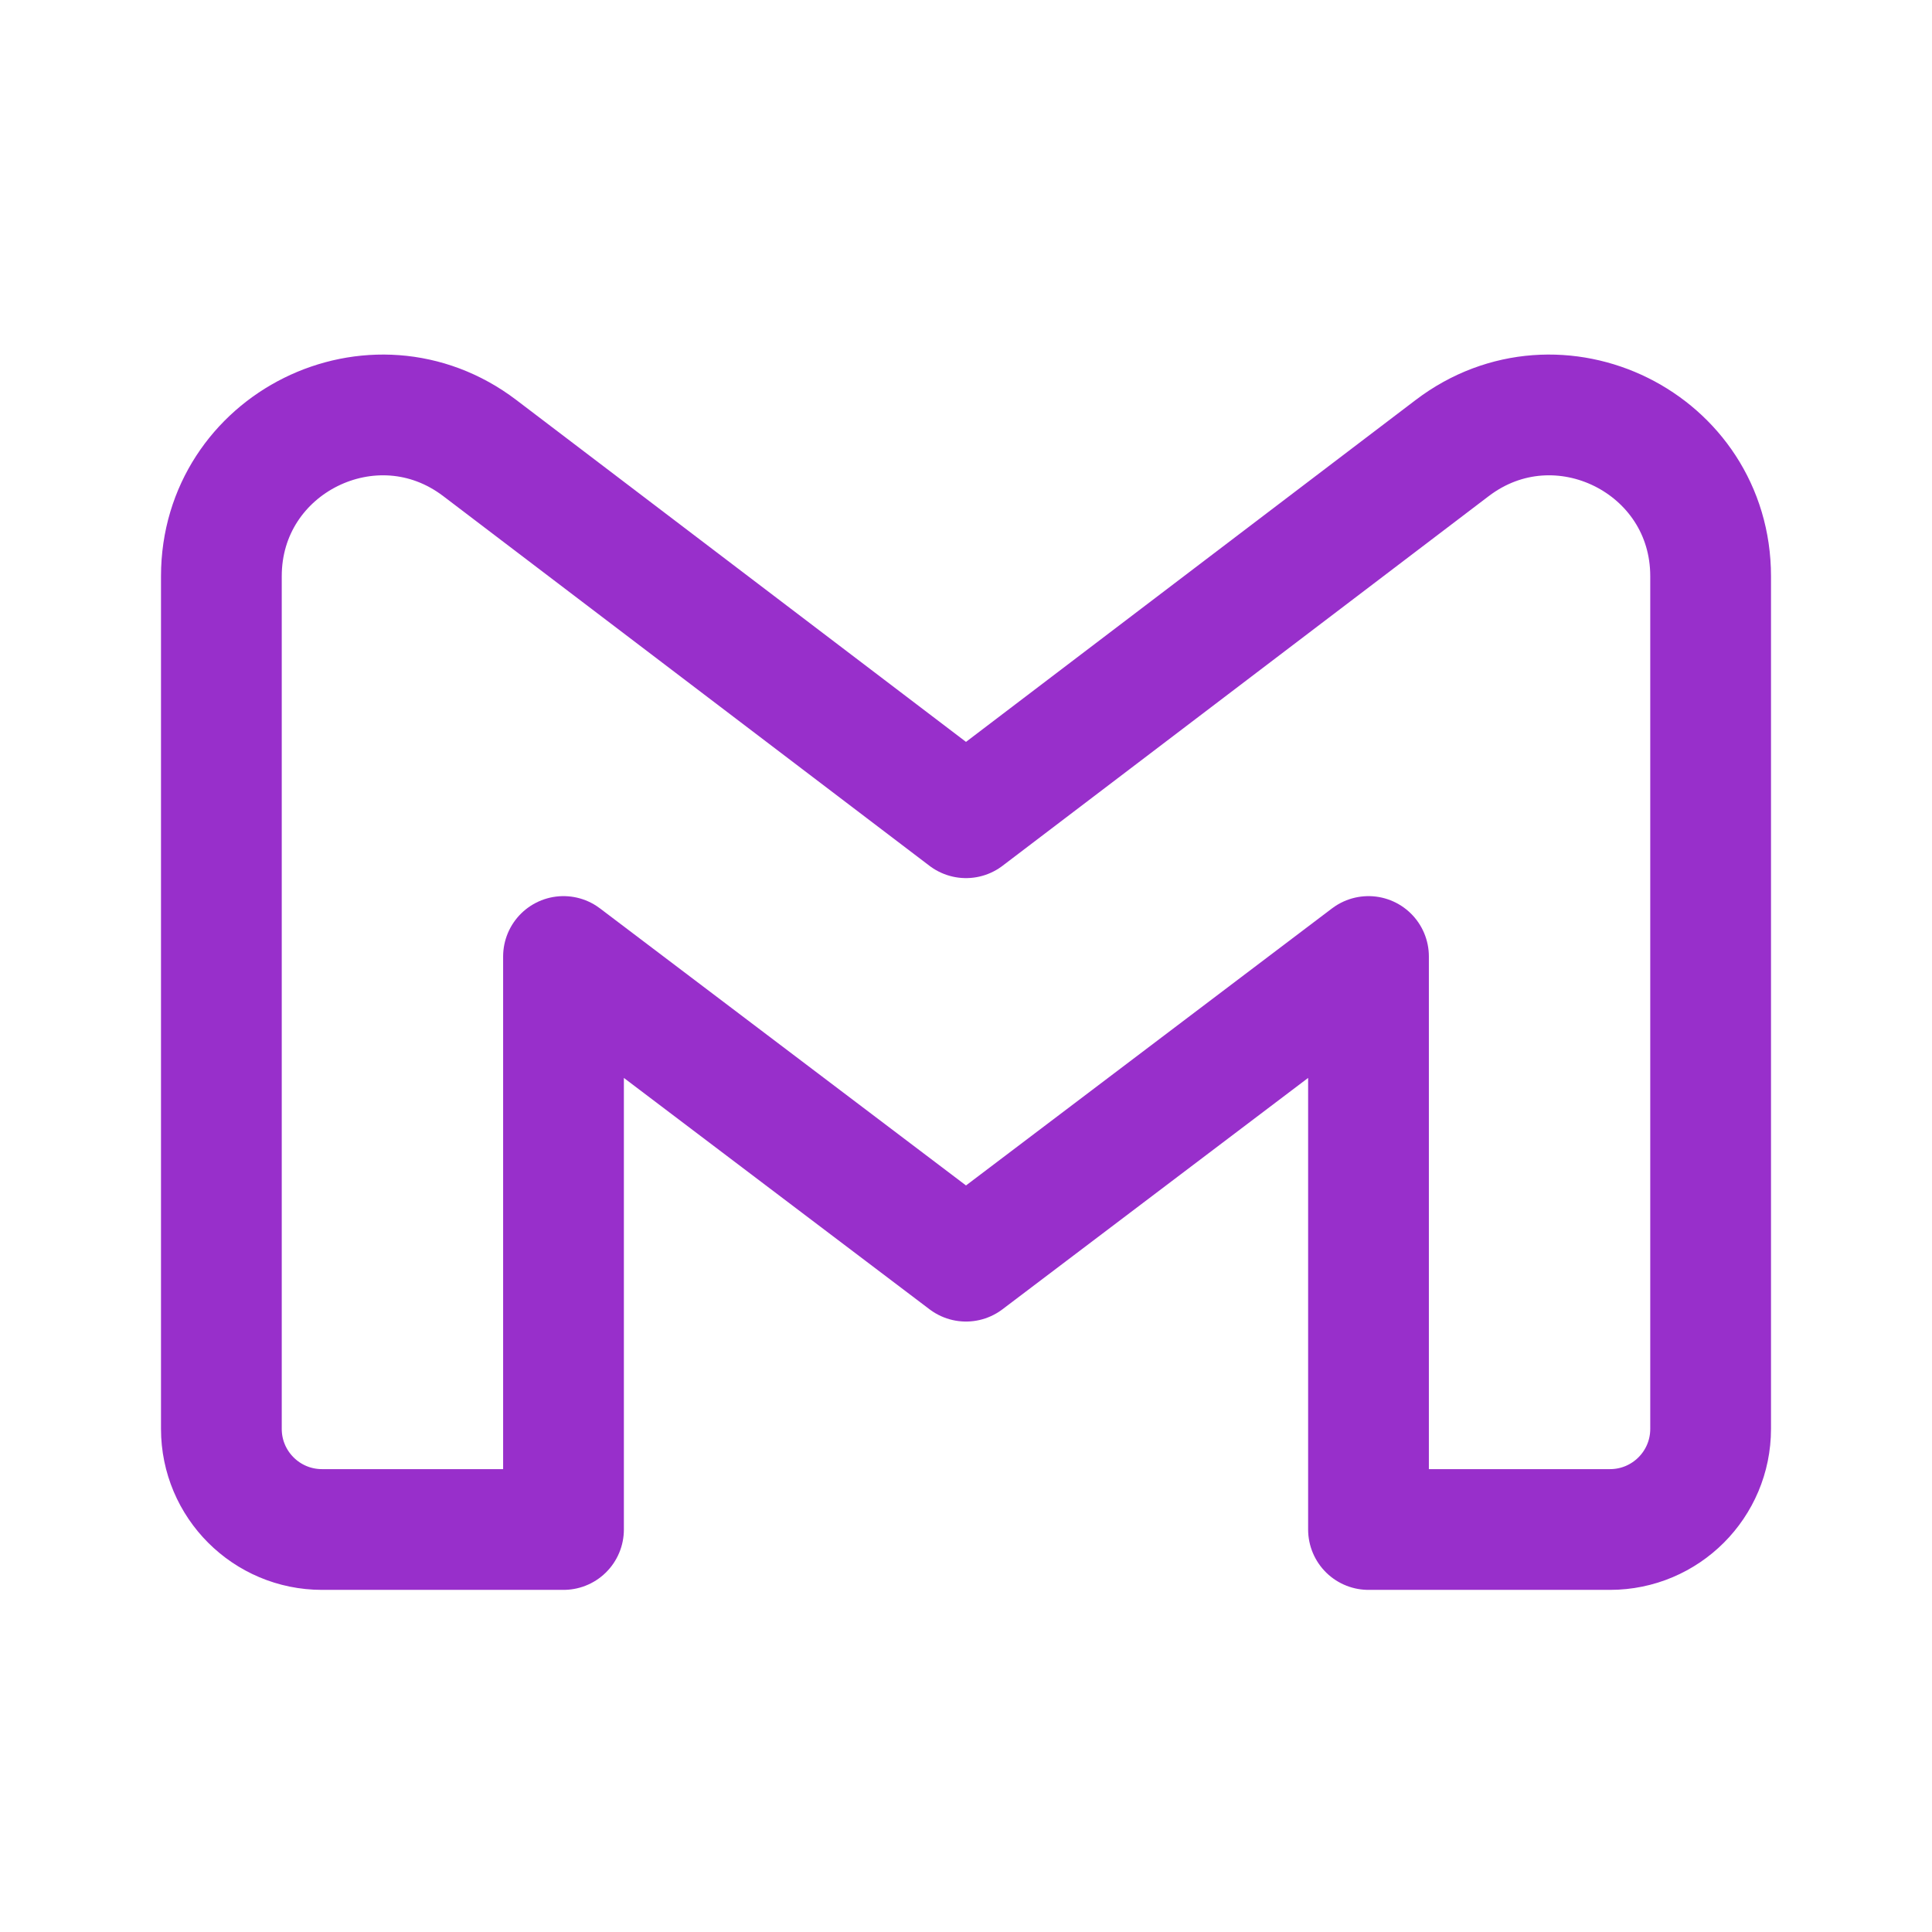
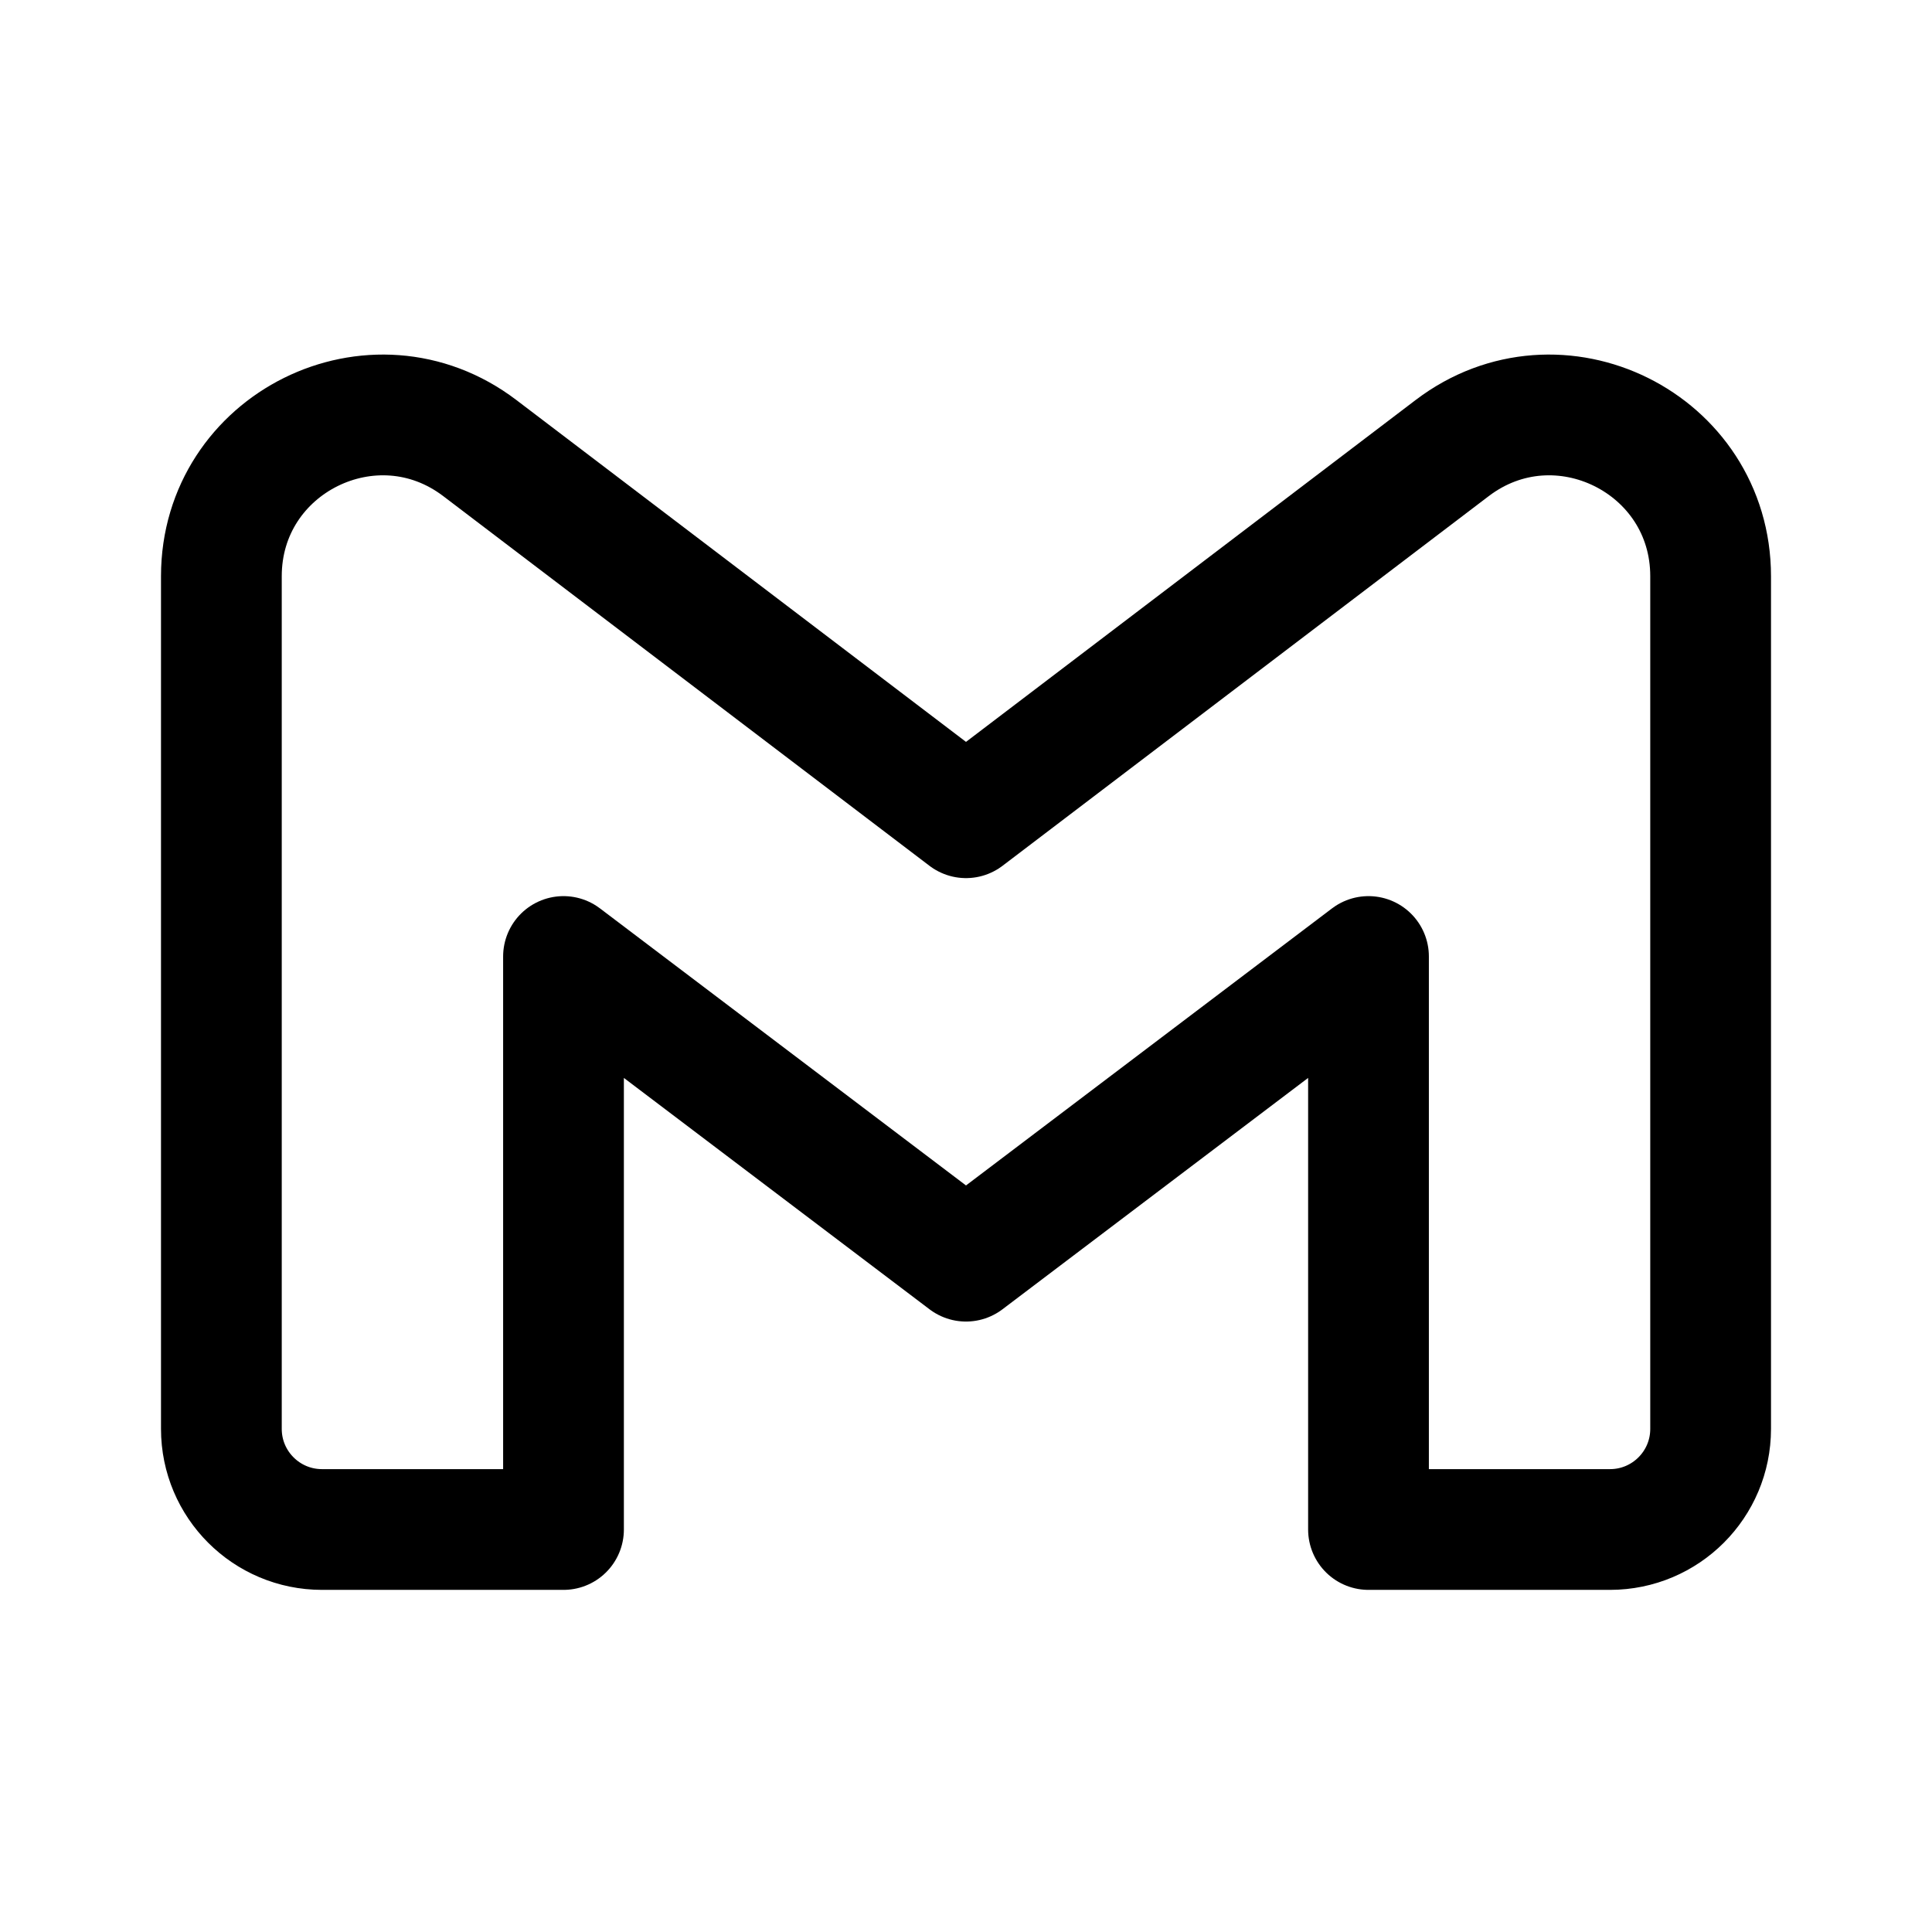
- <svg xmlns="http://www.w3.org/2000/svg" width="80px" height="80px" viewBox="0 0 192 192" fill="none">
+ <svg xmlns="http://www.w3.org/2000/svg" viewBox="0 0 192 192" fill="none">
  <g id="SVGRepo_bgCarrier" stroke-width="0" />
  <g id="SVGRepo_tracerCarrier" stroke-linecap="round" stroke-linejoin="round" />
  <g id="SVGRepo_iconCarrier">
-     <path stroke="#982FCB" stroke-linejoin="round" stroke-width="12" d="M22 57.265V142c0 5.523 4.477 10 10 10h24V95.056l40 30.278 40-30.278V152h24c5.523 0 10-4.477 10-10V57.265c0-13.233-15.15-20.746-25.684-12.736L96 81.265 47.684 44.53C37.15 36.519 22 44.032 22 57.265Z" />
+     <path stroke="currentColor" stroke-linejoin="round" stroke-width="12" d="M22 57.265V142c0 5.523 4.477 10 10 10h24V95.056l40 30.278 40-30.278V152h24c5.523 0 10-4.477 10-10V57.265c0-13.233-15.15-20.746-25.684-12.736L96 81.265 47.684 44.53C37.15 36.519 22 44.032 22 57.265Z" />
  </g>
</svg>
